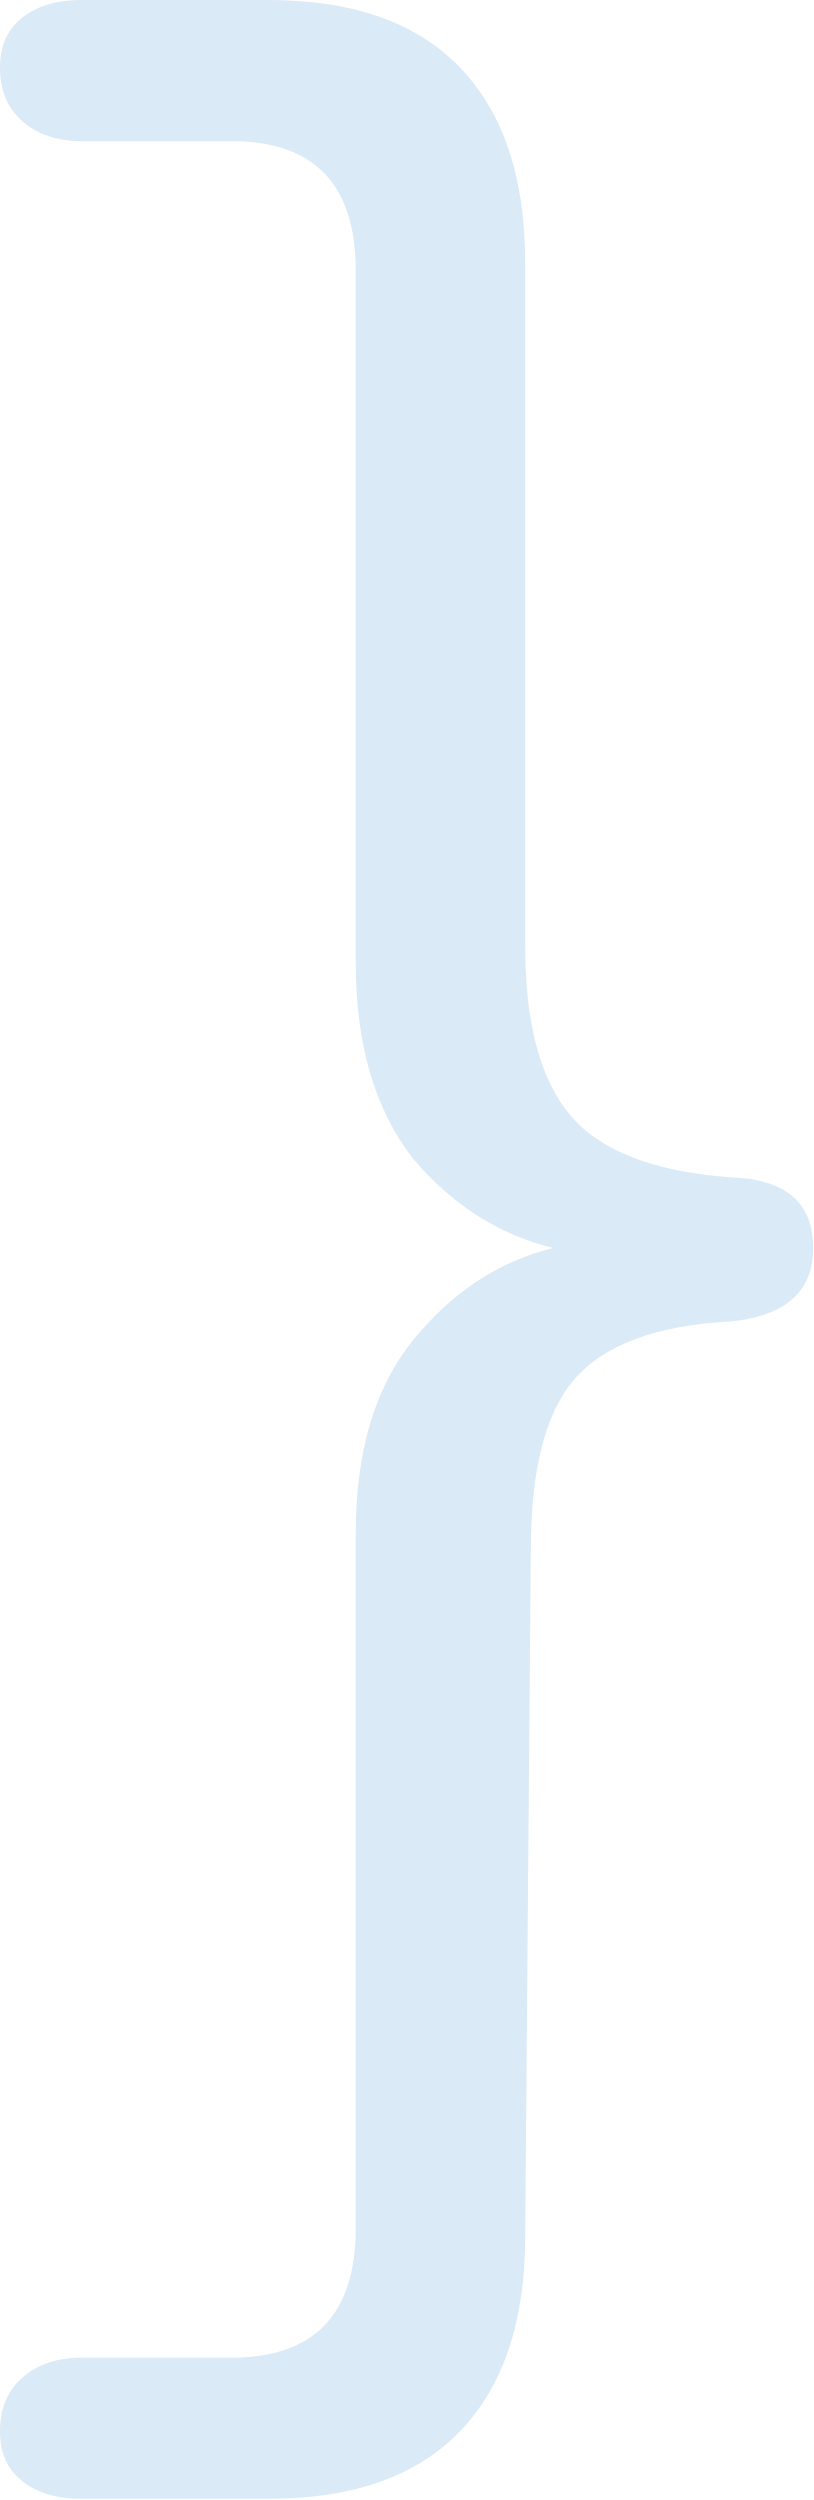
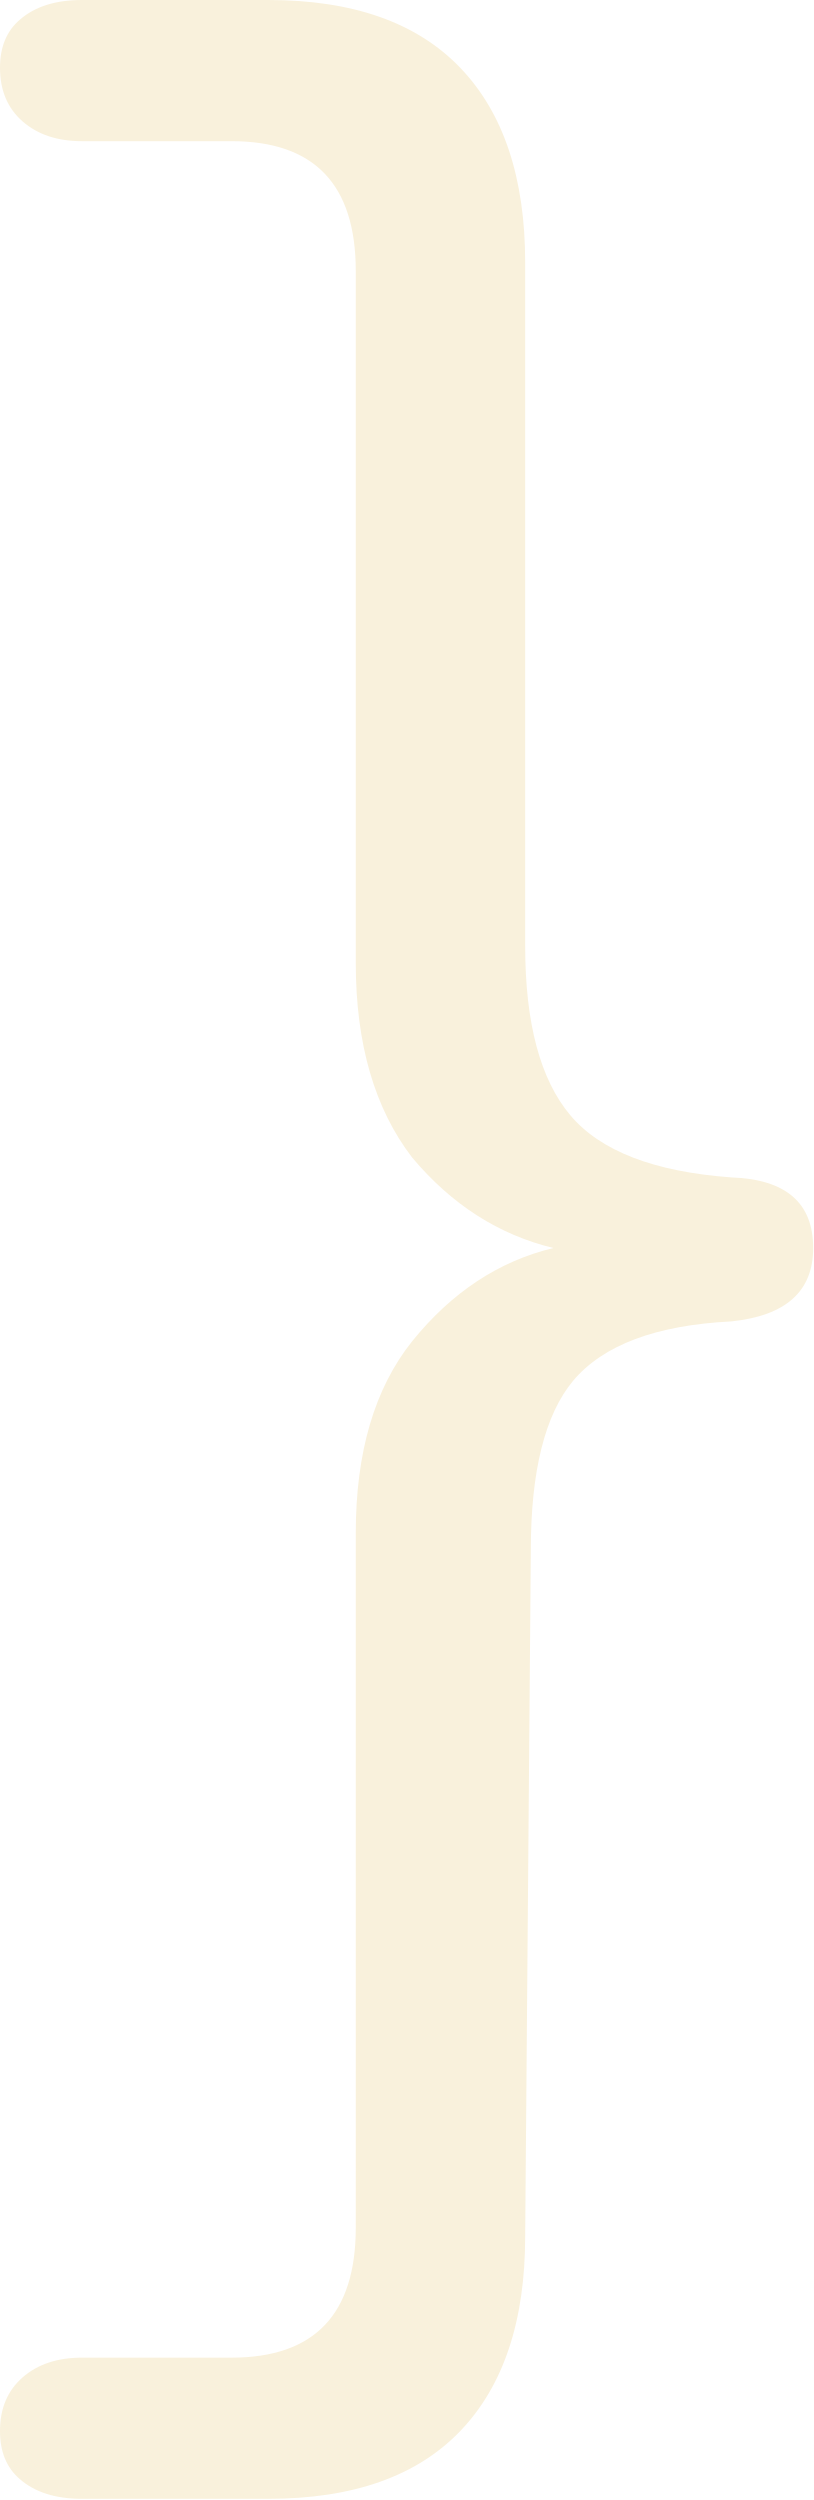
<svg xmlns="http://www.w3.org/2000/svg" width="83" height="255" viewBox="0 0 83 255" fill="none">
-   <path d="M74.592 120.096C80.16 120.288 82.944 122.688 82.944 127.296C82.944 131.712 80.16 134.208 74.592 134.784C66.912 135.168 61.536 137.184 58.464 140.832C55.584 144.288 54.144 150.048 54.144 158.112L53.568 228.096C53.568 236.736 51.36 243.36 46.944 247.968C42.528 252.576 36 254.88 27.36 254.88H8.352C5.664 254.88 3.552 254.208 2.016 252.864C0.672 251.712 0 250.08 0 247.968C0 245.664 0.768 243.84 2.304 242.496C3.84 241.152 5.856 240.48 8.352 240.48H23.616C32.064 240.48 36.288 236.064 36.288 227.232V156.384C36.288 148.128 38.208 141.6 42.048 136.8C46.08 131.808 50.88 128.64 56.448 127.296C50.88 125.952 46.08 122.88 42.048 118.08C38.208 113.088 36.288 106.464 36.288 98.208V27.648C36.288 18.816 32.064 14.4 23.616 14.4H8.352C5.856 14.4 3.84 13.728 2.304 12.384C0.768 11.04 0 9.216 0 6.912C0 4.8 0.672 3.168 2.016 2.016C3.552 0.672 5.664 0 8.352 0H27.36C36 0 42.528 2.304 46.944 6.912C51.36 11.52 53.568 18.144 53.568 26.784V96.48C53.568 104.352 55.104 110.112 58.176 113.76C61.248 117.408 66.72 119.52 74.592 120.096Z" fill="#DBEAF7" />
+   <path d="M74.592 120.096C80.16 120.288 82.944 122.688 82.944 127.296C82.944 131.712 80.16 134.208 74.592 134.784C66.912 135.168 61.536 137.184 58.464 140.832C55.584 144.288 54.144 150.048 54.144 158.112L53.568 228.096C53.568 236.736 51.36 243.36 46.944 247.968C42.528 252.576 36 254.88 27.36 254.88H8.352C5.664 254.88 3.552 254.208 2.016 252.864C0.672 251.712 0 250.08 0 247.968C0 245.664 0.768 243.84 2.304 242.496C3.84 241.152 5.856 240.48 8.352 240.48H23.616C32.064 240.48 36.288 236.064 36.288 227.232V156.384C36.288 148.128 38.208 141.6 42.048 136.8C46.08 131.808 50.88 128.64 56.448 127.296C50.88 125.952 46.08 122.88 42.048 118.08C38.208 113.088 36.288 106.464 36.288 98.208V27.648C36.288 18.816 32.064 14.4 23.616 14.4H8.352C5.856 14.4 3.84 13.728 2.304 12.384C0.768 11.04 0 9.216 0 6.912C0 4.8 0.672 3.168 2.016 2.016C3.552 0.672 5.664 0 8.352 0H27.36C36 0 42.528 2.304 46.944 6.912C51.36 11.52 53.568 18.144 53.568 26.784V96.48C53.568 104.352 55.104 110.112 58.176 113.76C61.248 117.408 66.72 119.52 74.592 120.096Z" fill="#F9F1DC" />
</svg>
